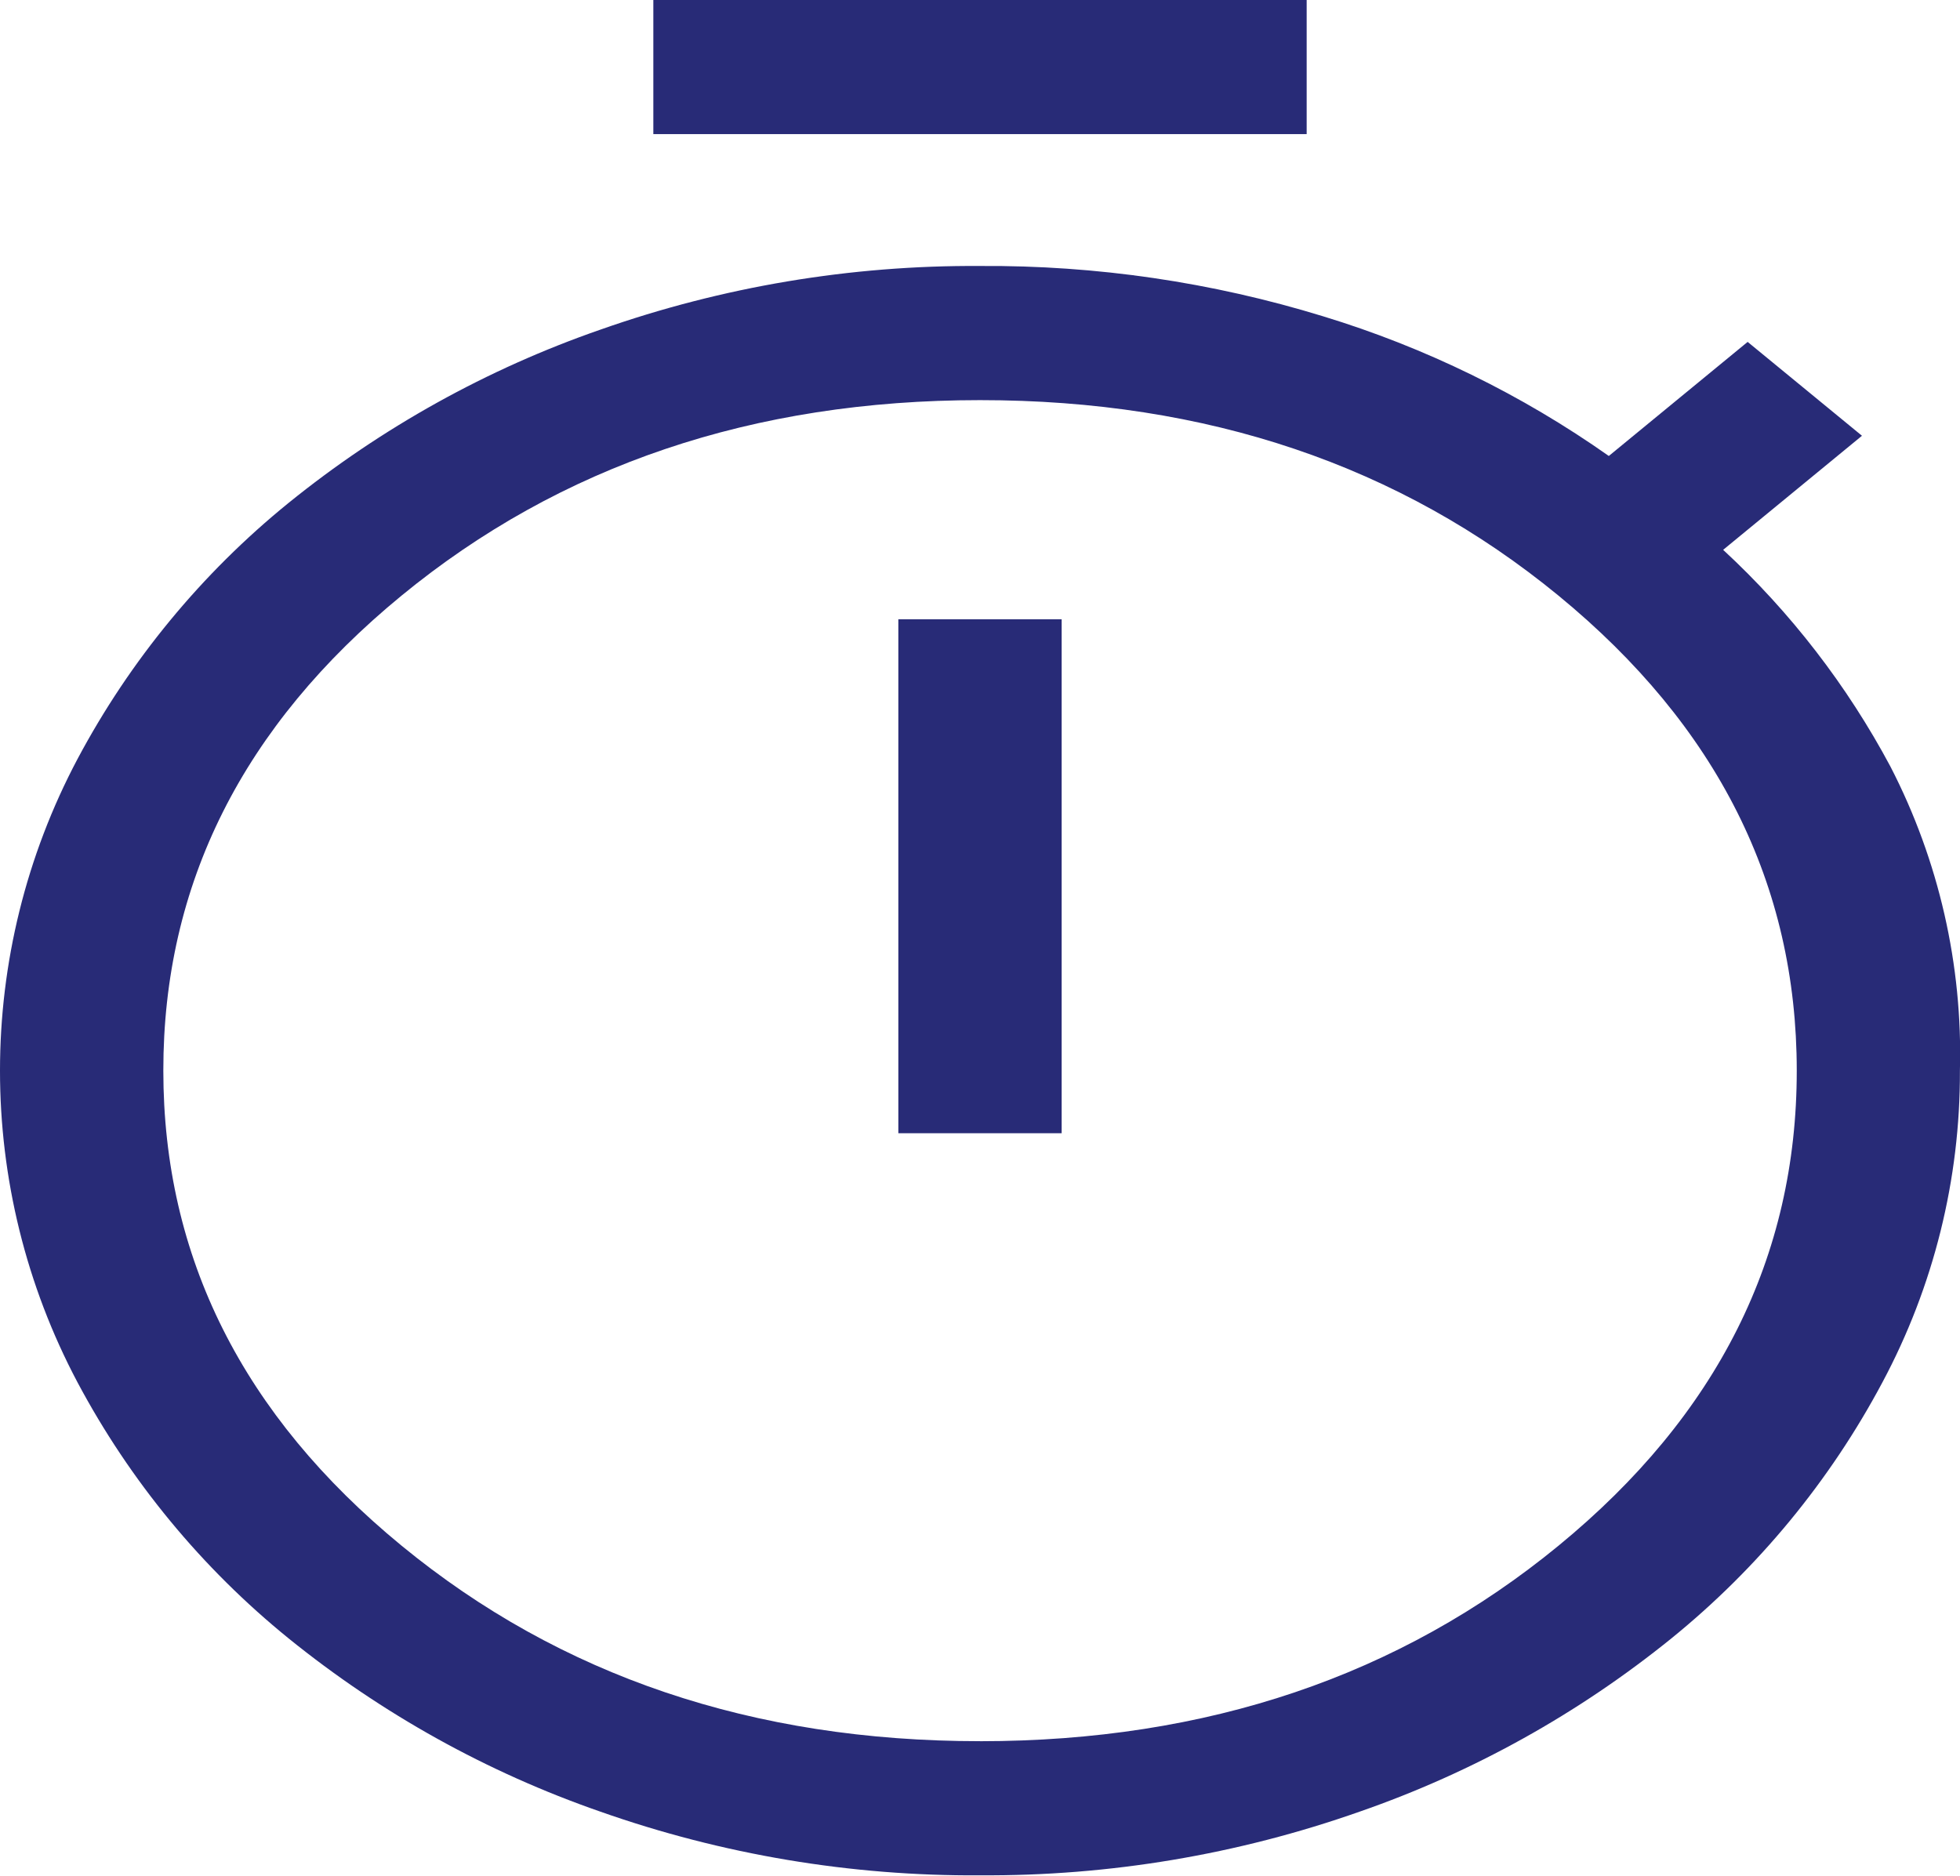
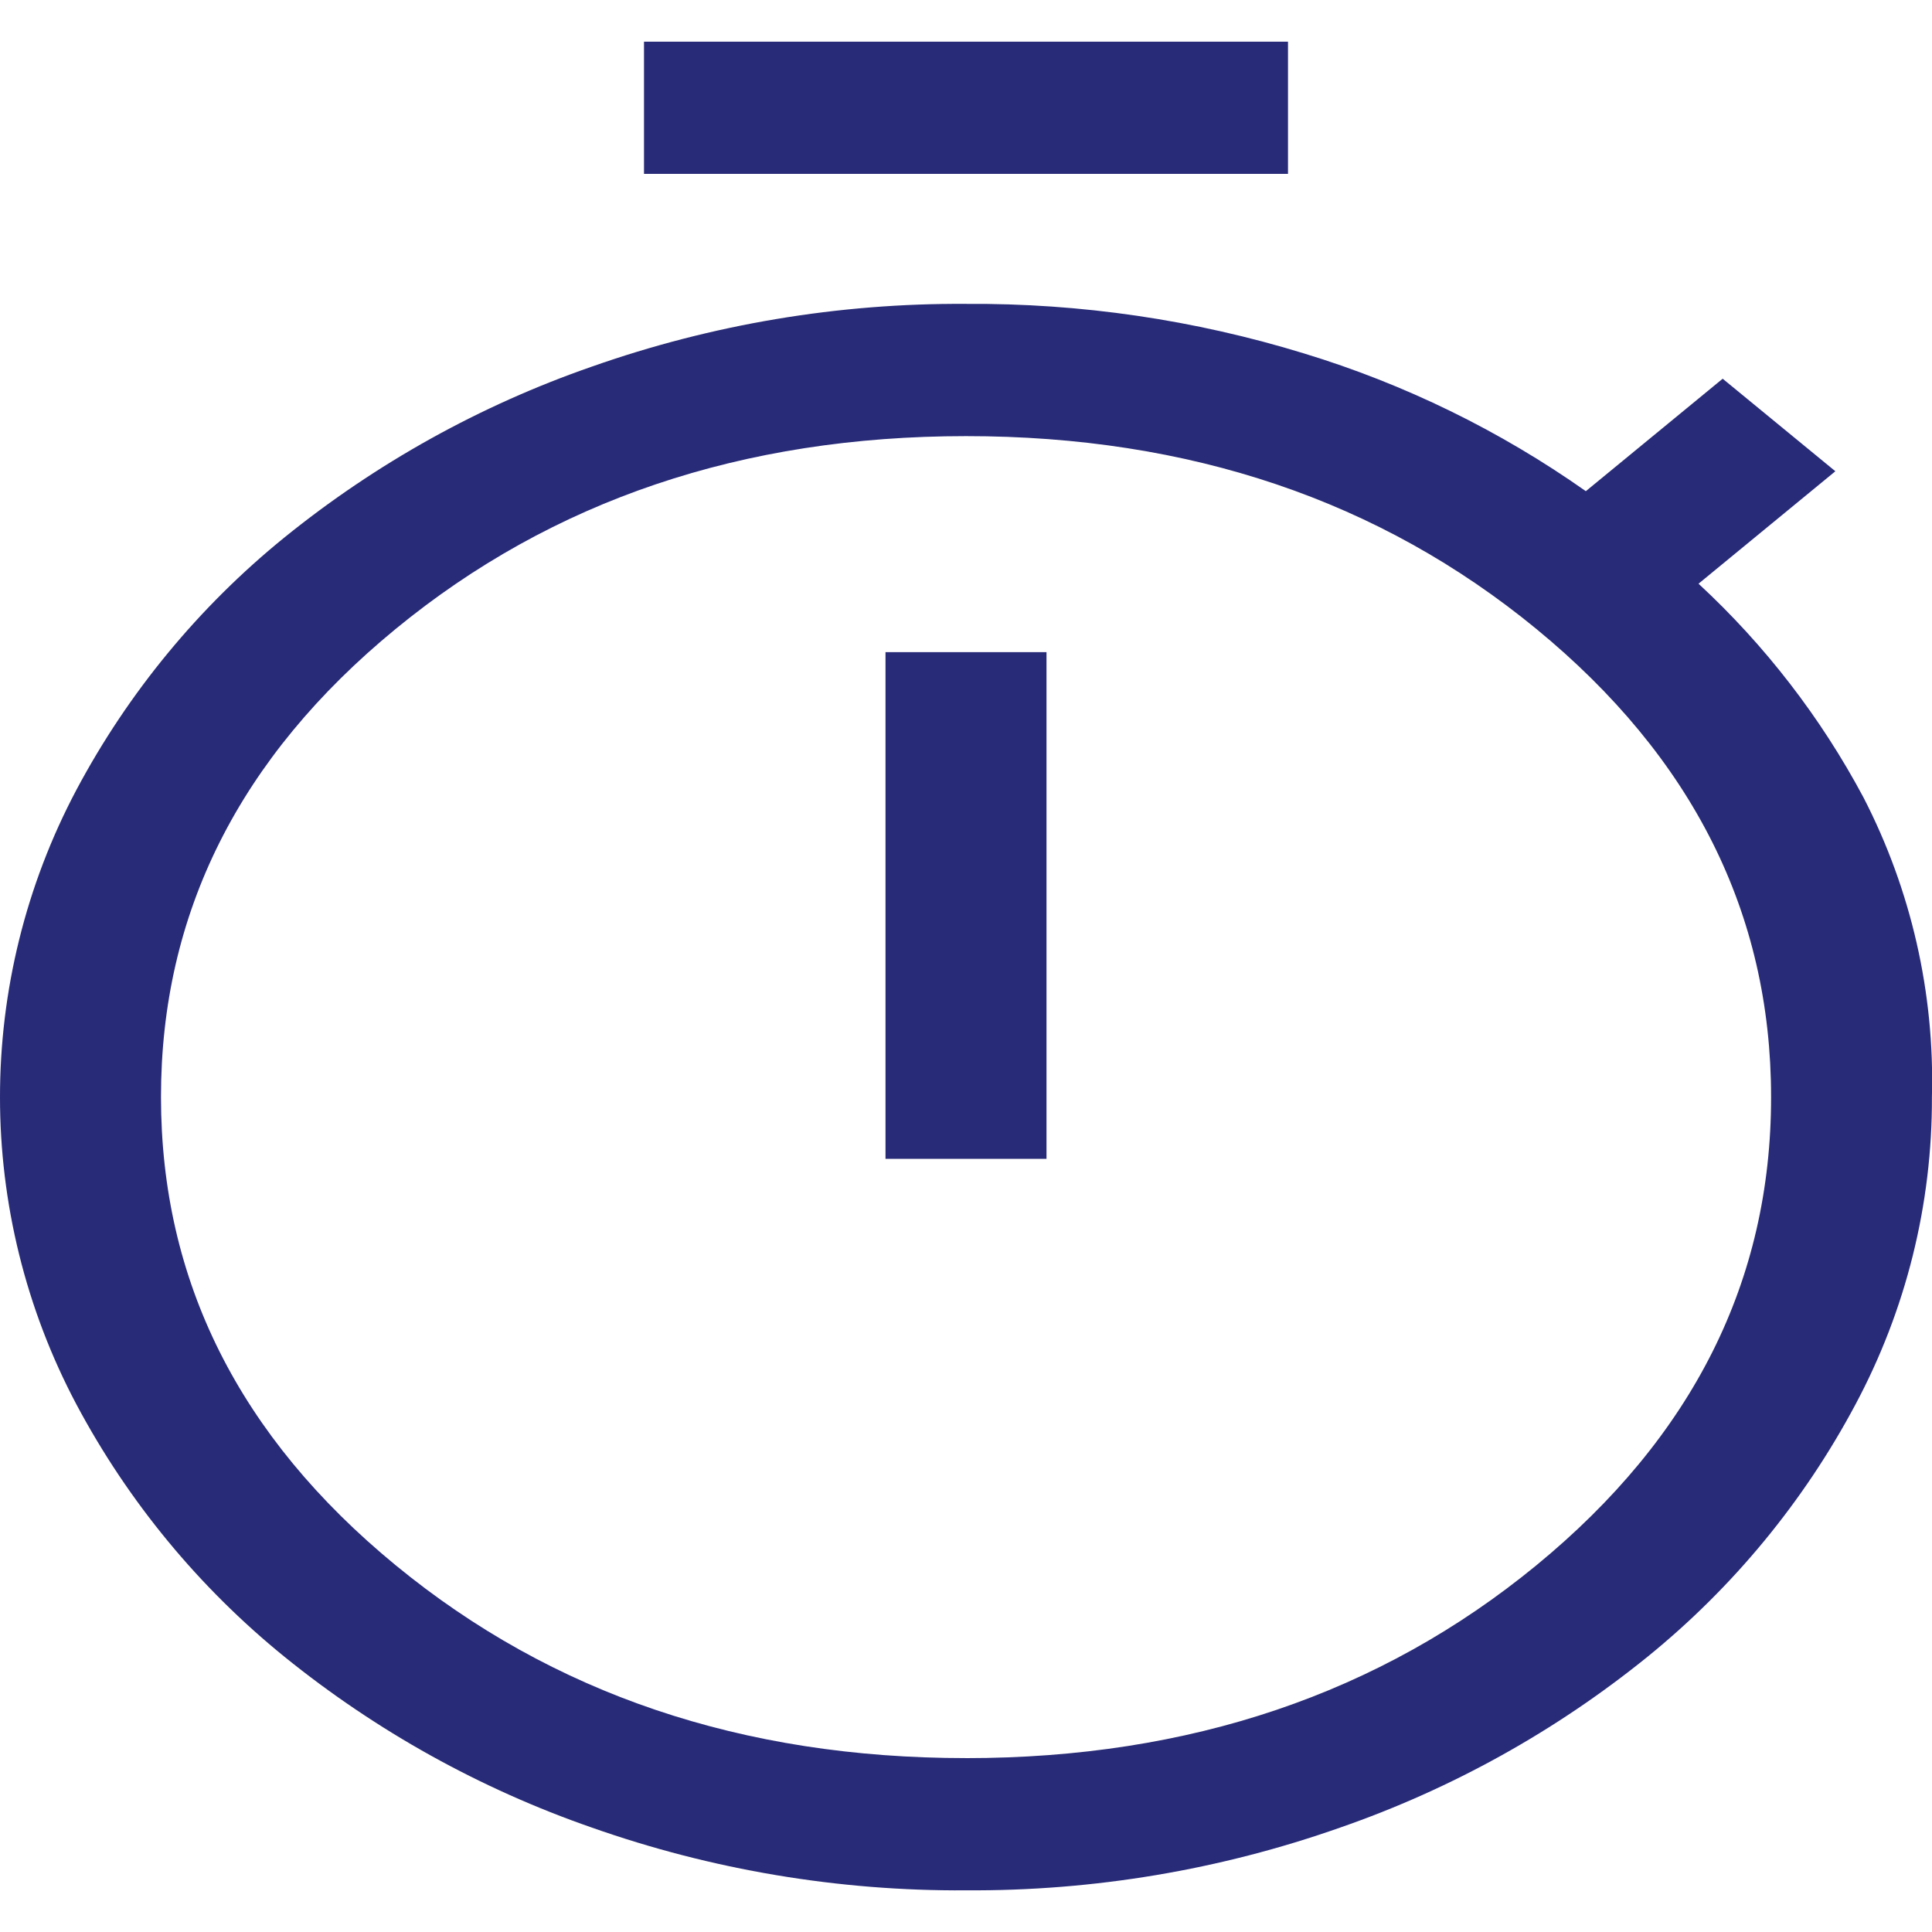
- <svg xmlns="http://www.w3.org/2000/svg" width="72.159" height="69.045" viewBox="0 0 72.159 69.045">
+ <svg xmlns="http://www.w3.org/2000/svg" width="40" height="40" viewBox="0 0 72.159 69.045">
  <path id="timer_FILL0_wght400_GRAD0_opsz48" d="M30.053,6.938V2H54.106V6.938Zm9.02,36.786h6.013V24.8H39.073Zm3.007,27.322A41.242,41.242,0,0,1,28.1,68.7a38.1,38.1,0,0,1-11.475-6.378A30.747,30.747,0,0,1,8.856,52.9a24.5,24.5,0,0,1,0-22.96,30.746,30.746,0,0,1,7.767-9.423A38.1,38.1,0,0,1,28.1,14.138a41.242,41.242,0,0,1,13.981-2.345,42.028,42.028,0,0,1,12.628,1.852A36.975,36.975,0,0,1,65.23,18.788l5.111-4.2,4.209,3.456-5.111,4.2A30.324,30.324,0,0,1,75.6,30.227a23.068,23.068,0,0,1,2.556,11.192A24.163,24.163,0,0,1,75.3,52.9a30.746,30.746,0,0,1-7.767,9.423A38.1,38.1,0,0,1,56.06,68.7,41.242,41.242,0,0,1,42.079,71.045Zm0-4.938q12.528,0,21.3-7.2t8.769-17.488q0-10.287-8.769-17.488t-21.3-7.2q-12.528,0-21.3,7.2T12.013,41.419q0,10.287,8.769,17.488T42.079,66.107Zm0-24.606Z" transform="translate(-6 -2)" fill="#282b77" />
</svg>
